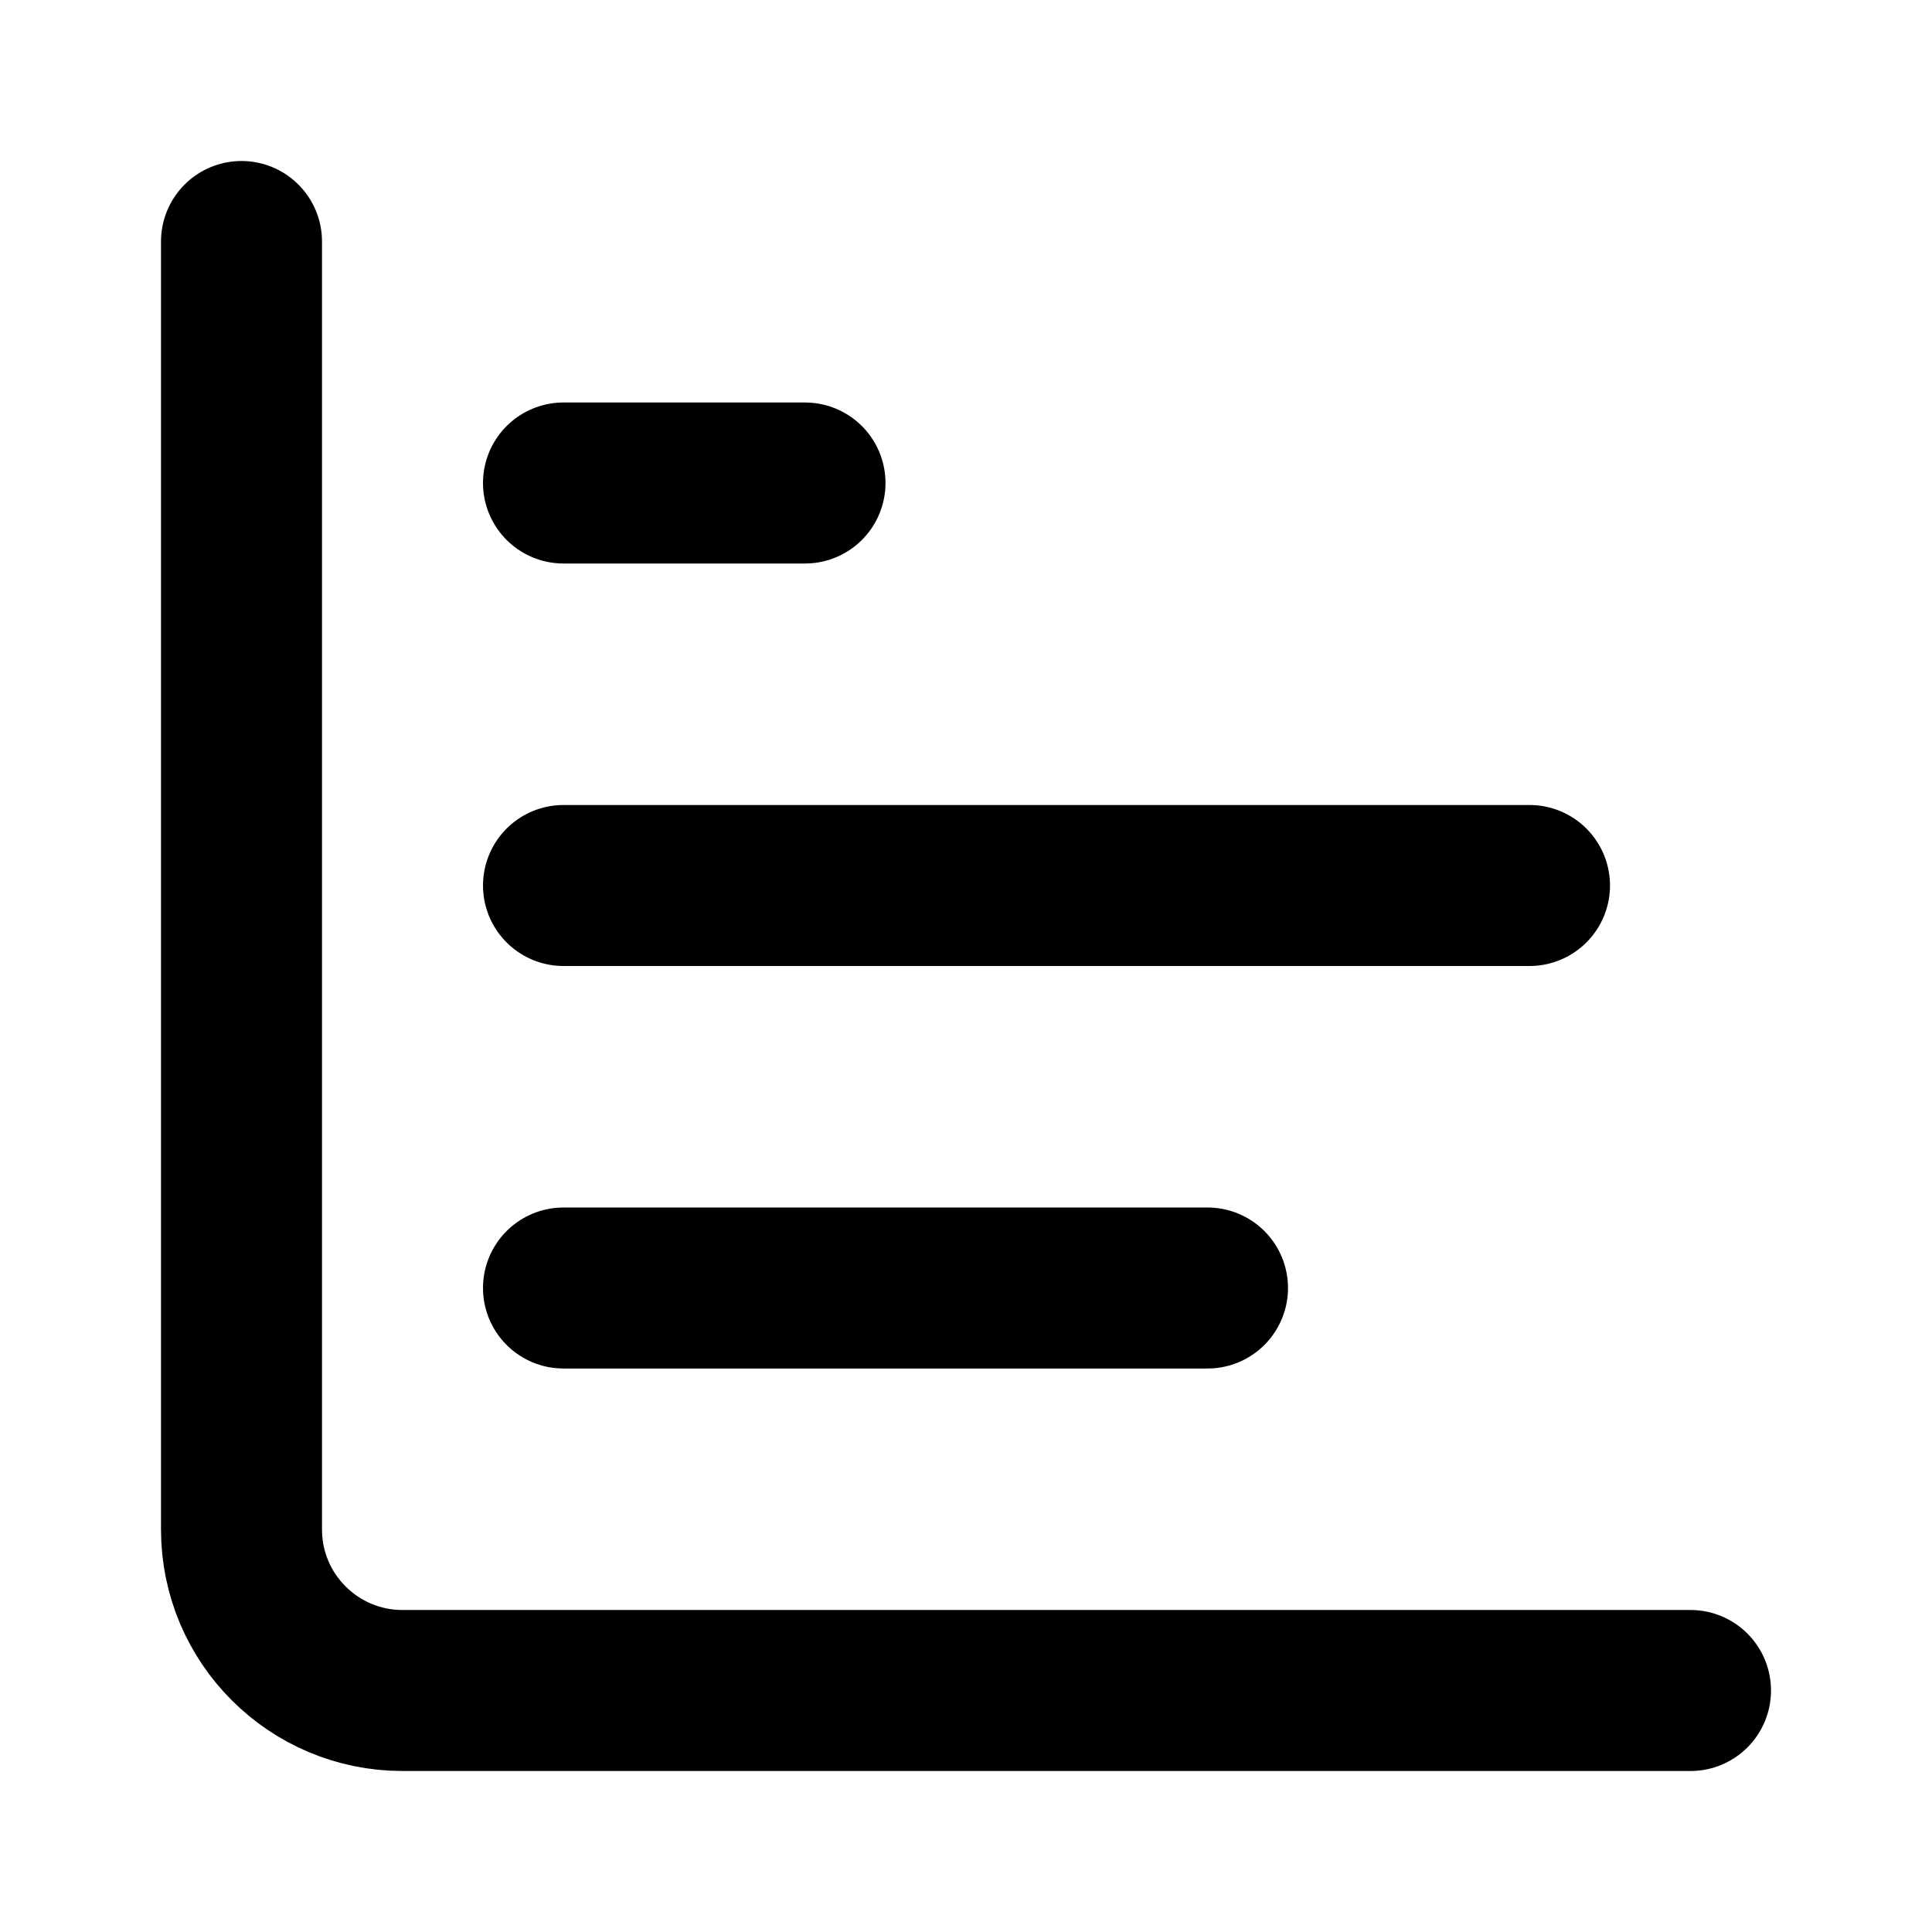
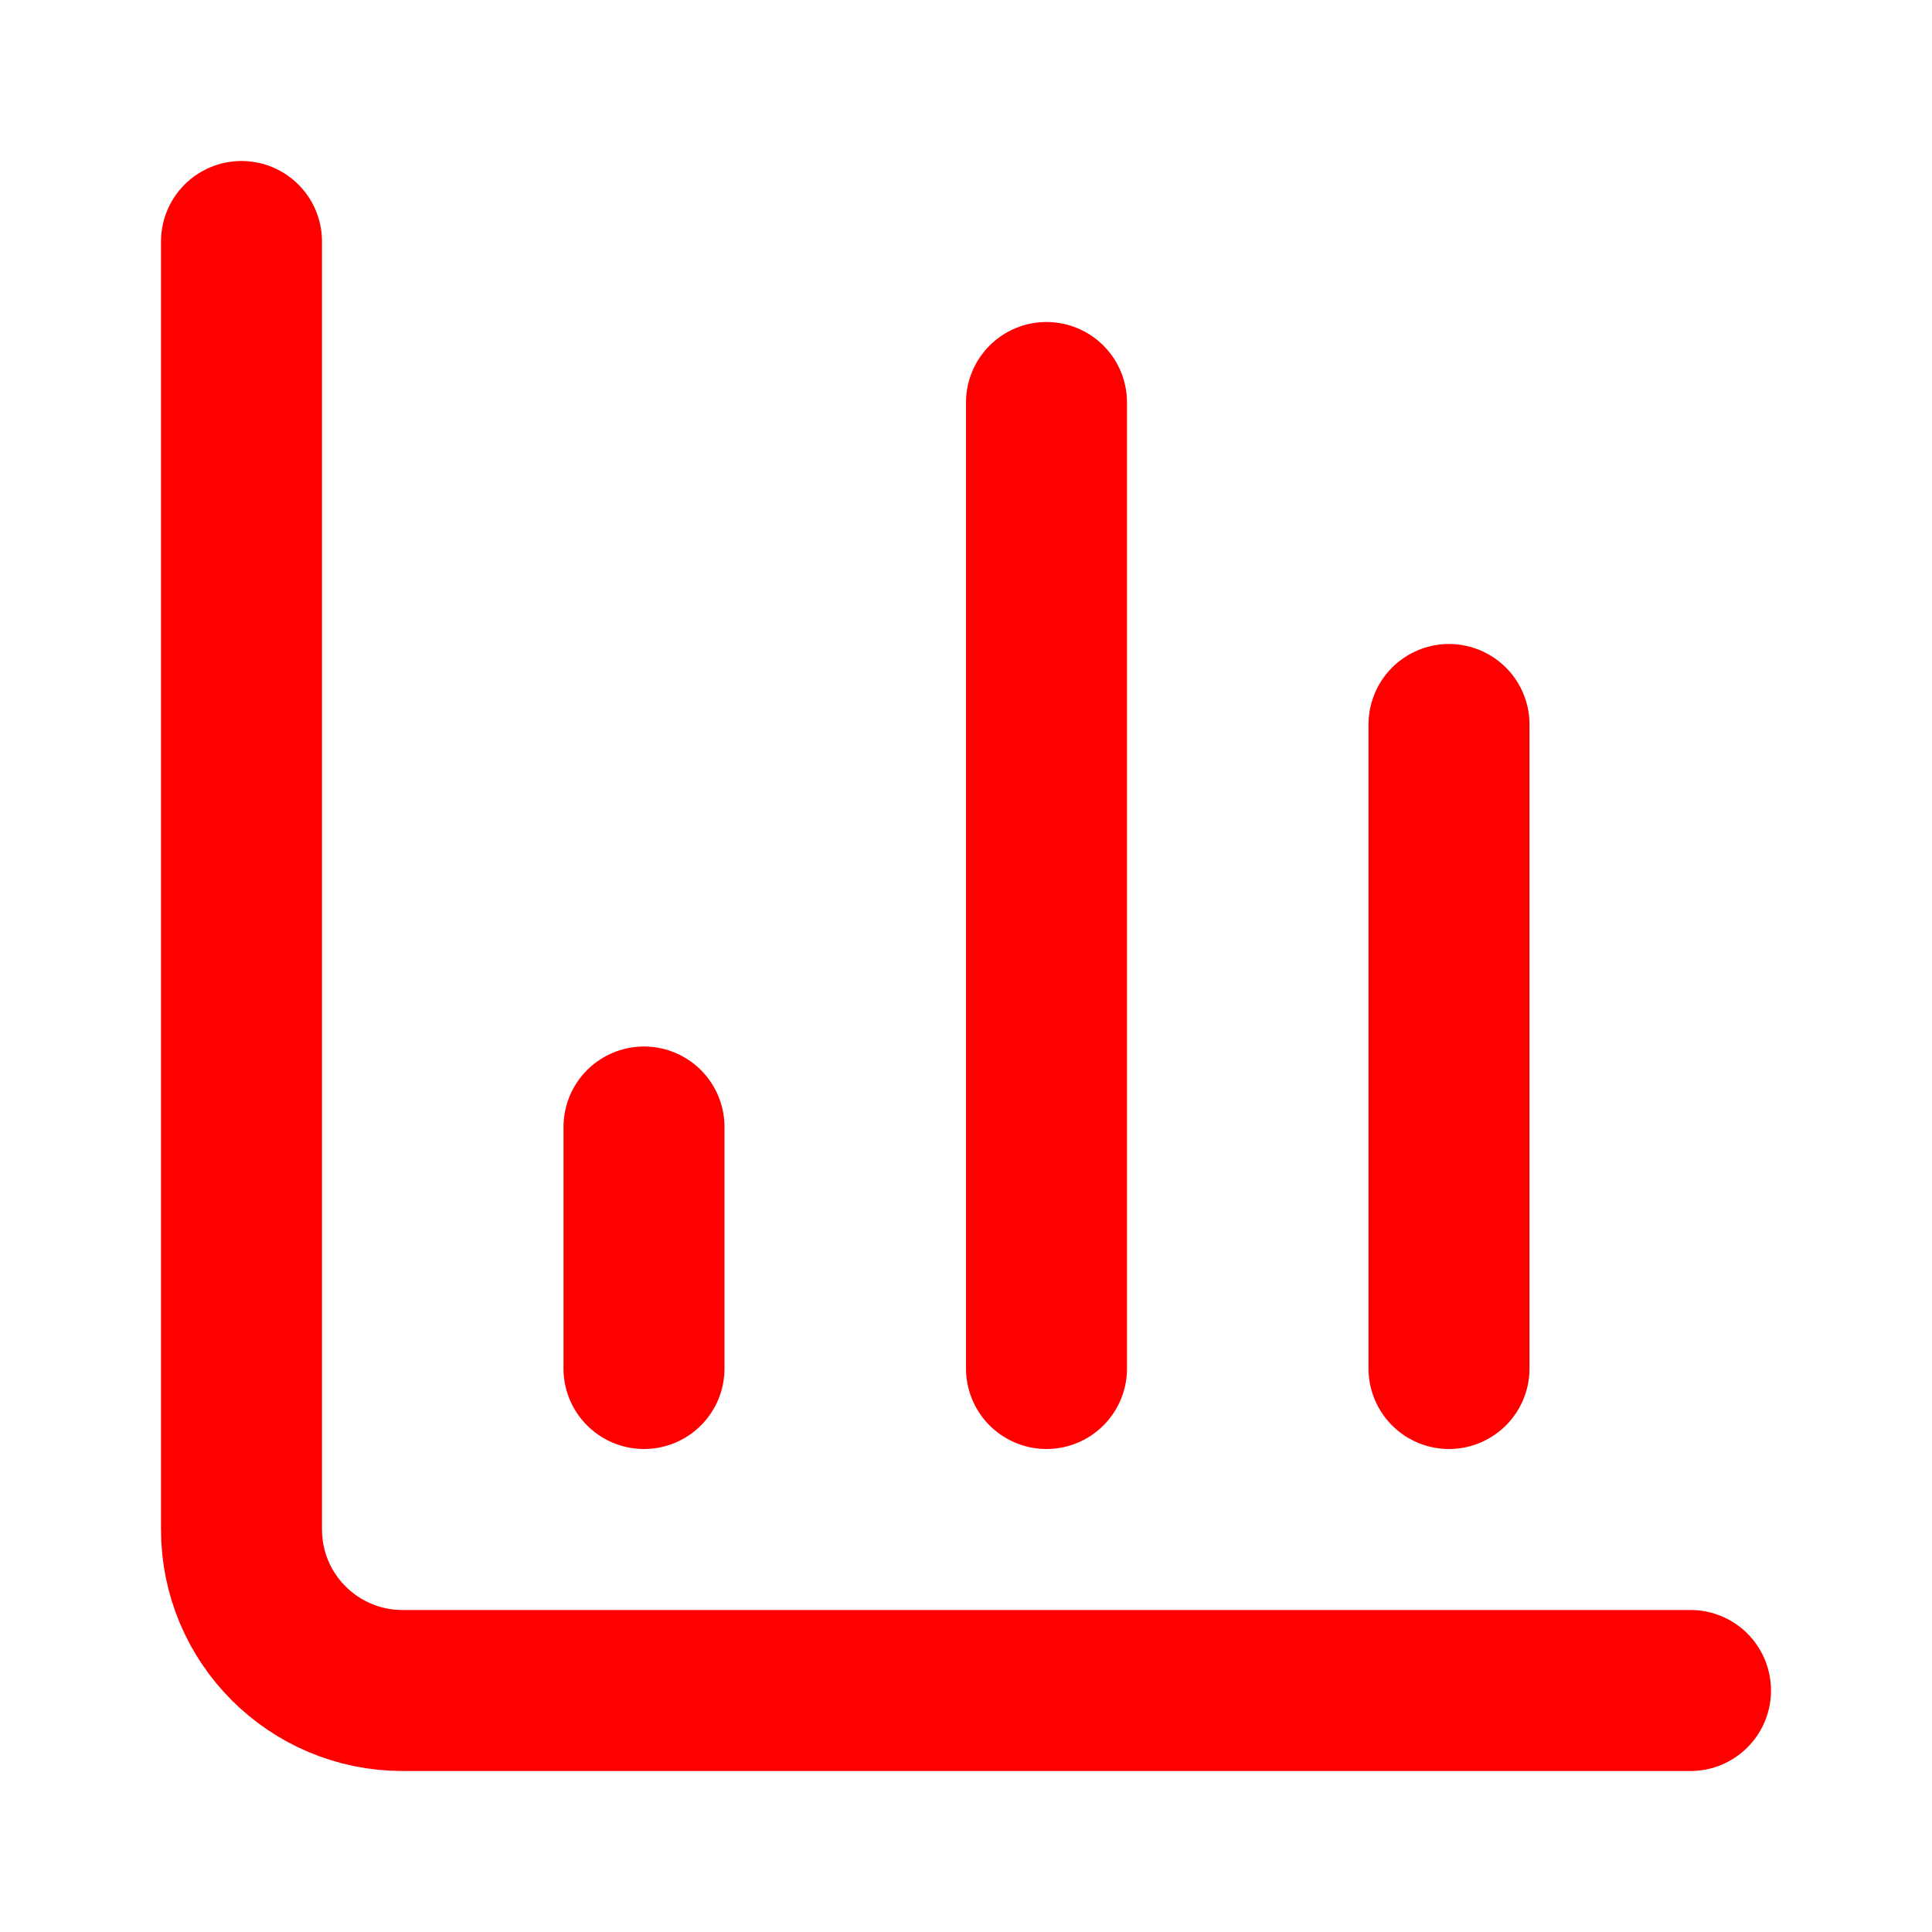
- <svg xmlns="http://www.w3.org/2000/svg" class="lucide lucide-chart-bar" width="24" height="24" viewBox="0 0 24 24" fill="none" stroke="currentColor" stroke-width="2" stroke-linecap="round" stroke-linejoin="round">
+ <svg xmlns="http://www.w3.org/2000/svg" class="lucide lucide-chart-column" width="24" height="24" viewBox="0 0 24 24" fill="none" stroke="#FF0000" stroke-width="2" stroke-linecap="round" stroke-linejoin="round">
  <path d="M3 3v16a2 2 0 0 0 2 2h16" />
-   <path d="M7 16h8" />
-   <path d="M7 11h12" />
-   <path d="M7 6h3" />
+   <path d="M18 17V9" />
+   <path d="M13 17V5" />
+   <path d="M8 17v-3" />
</svg>
